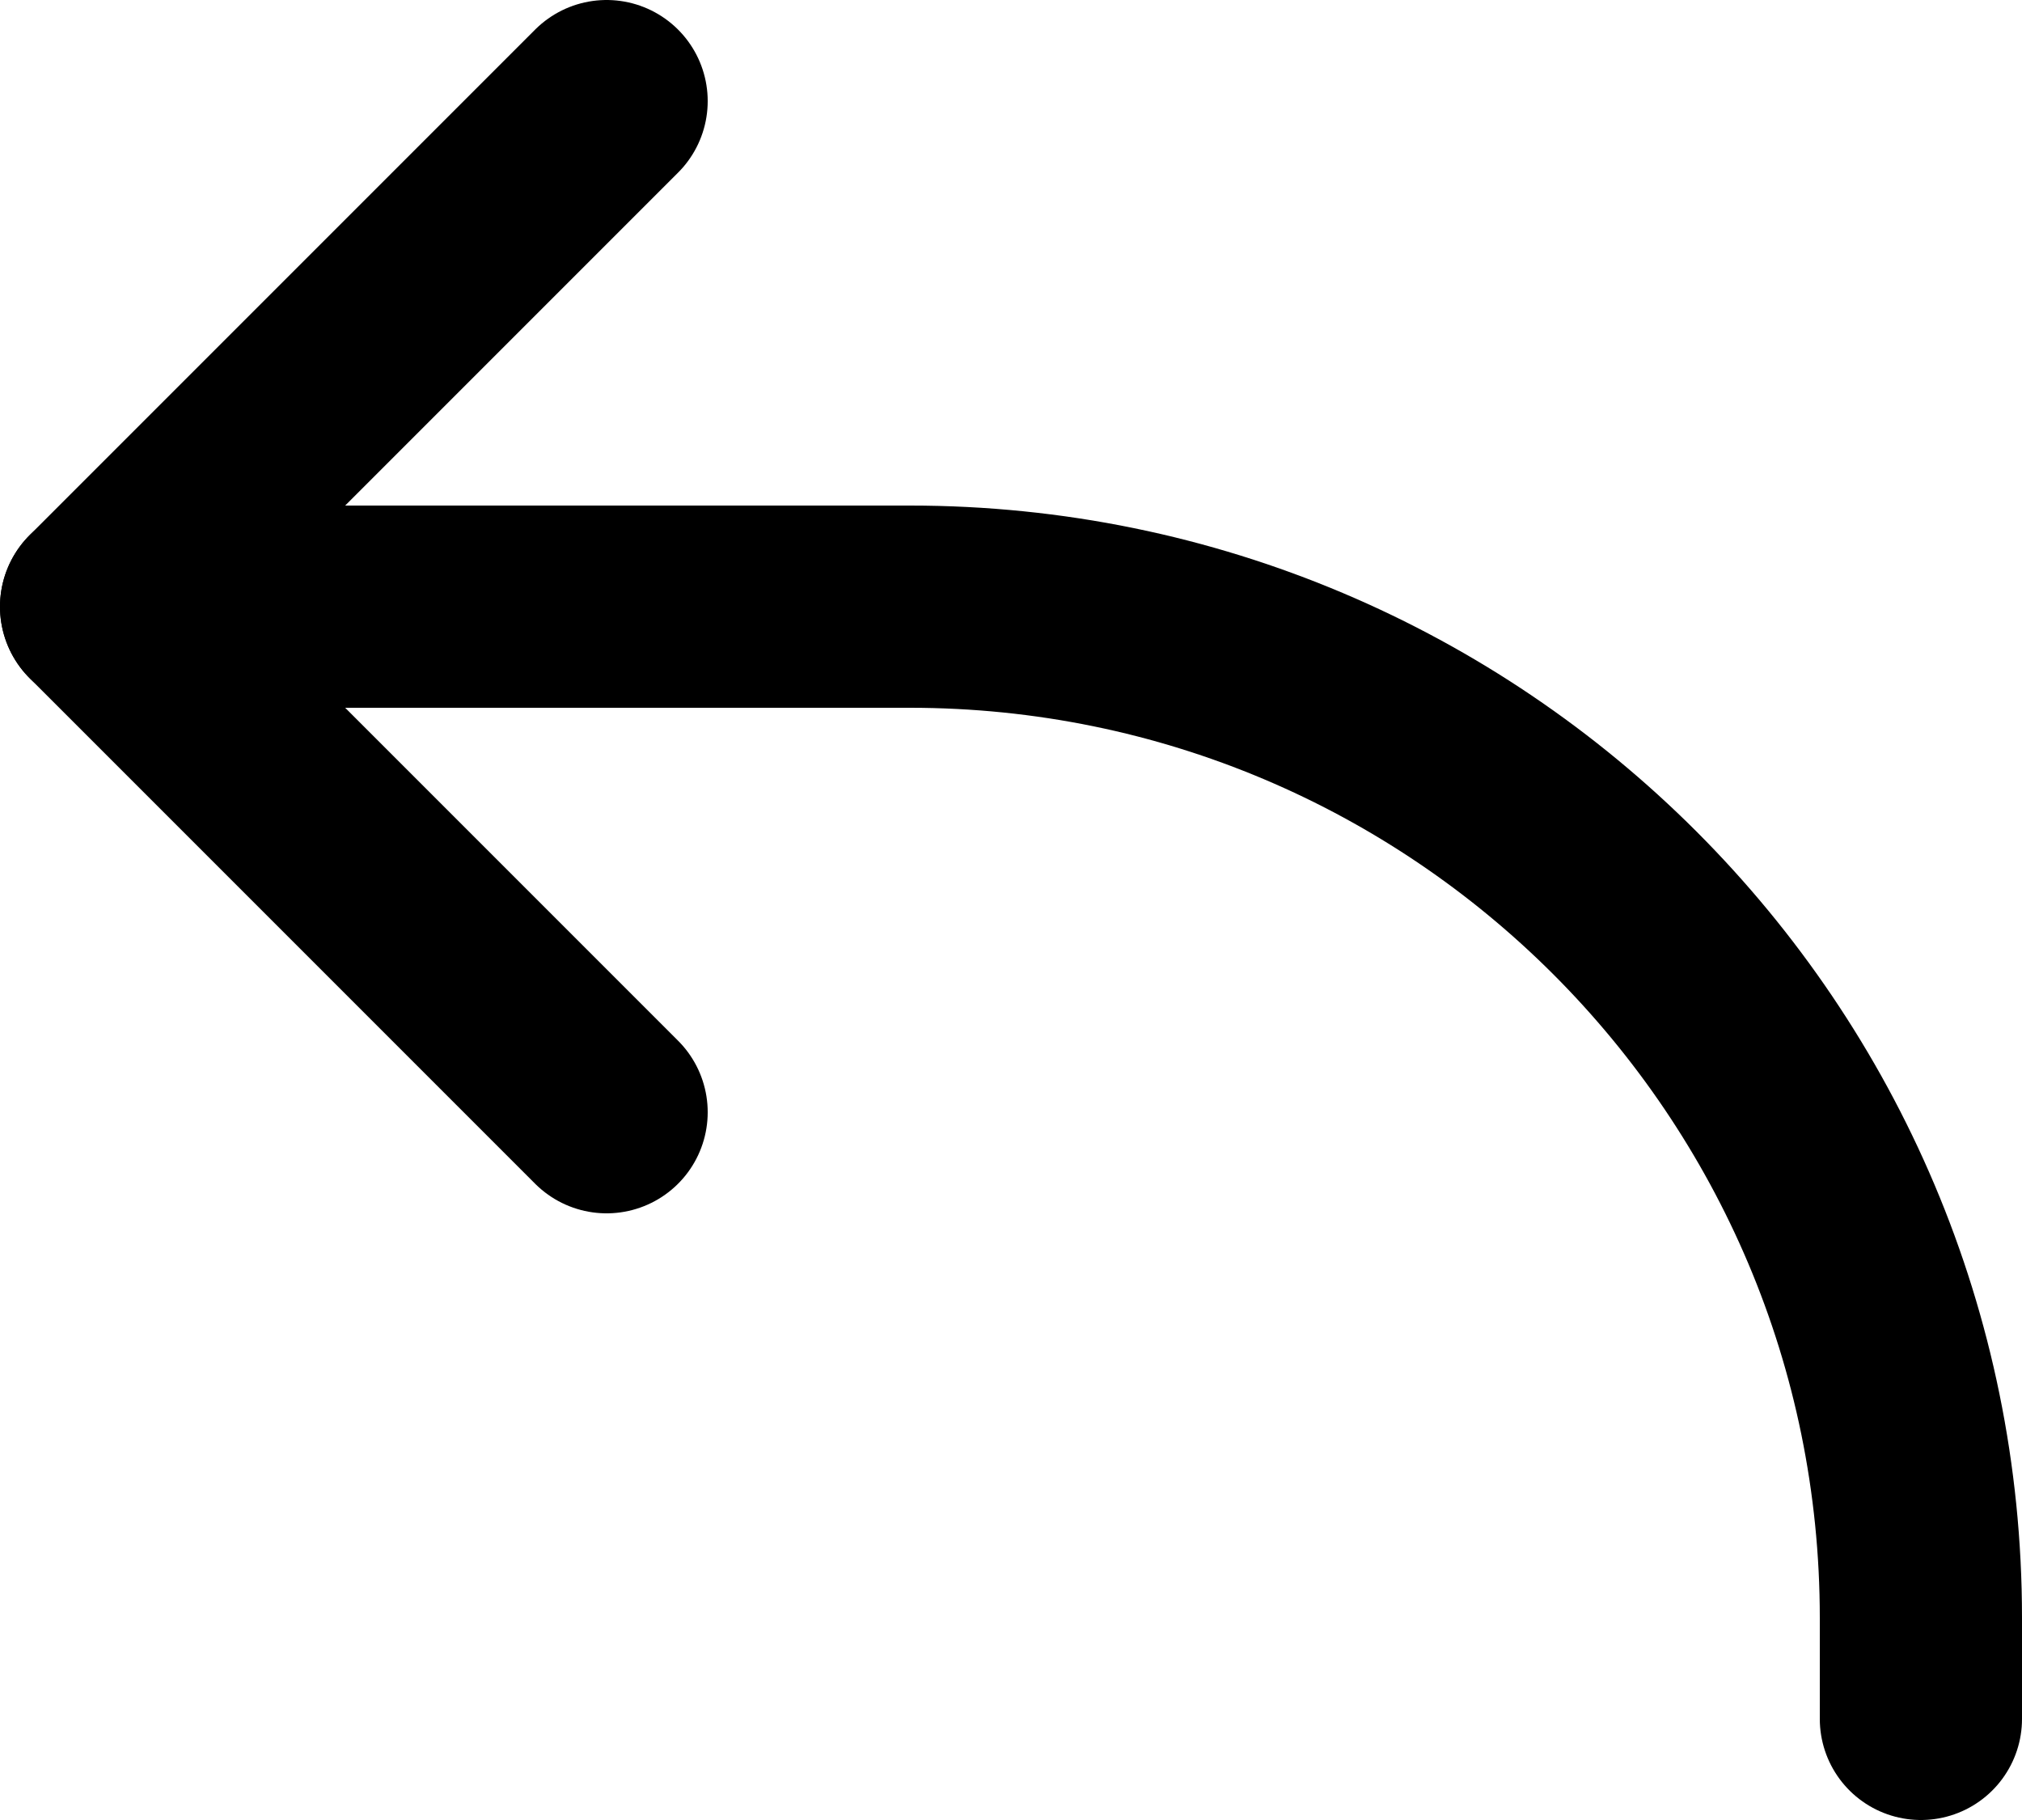
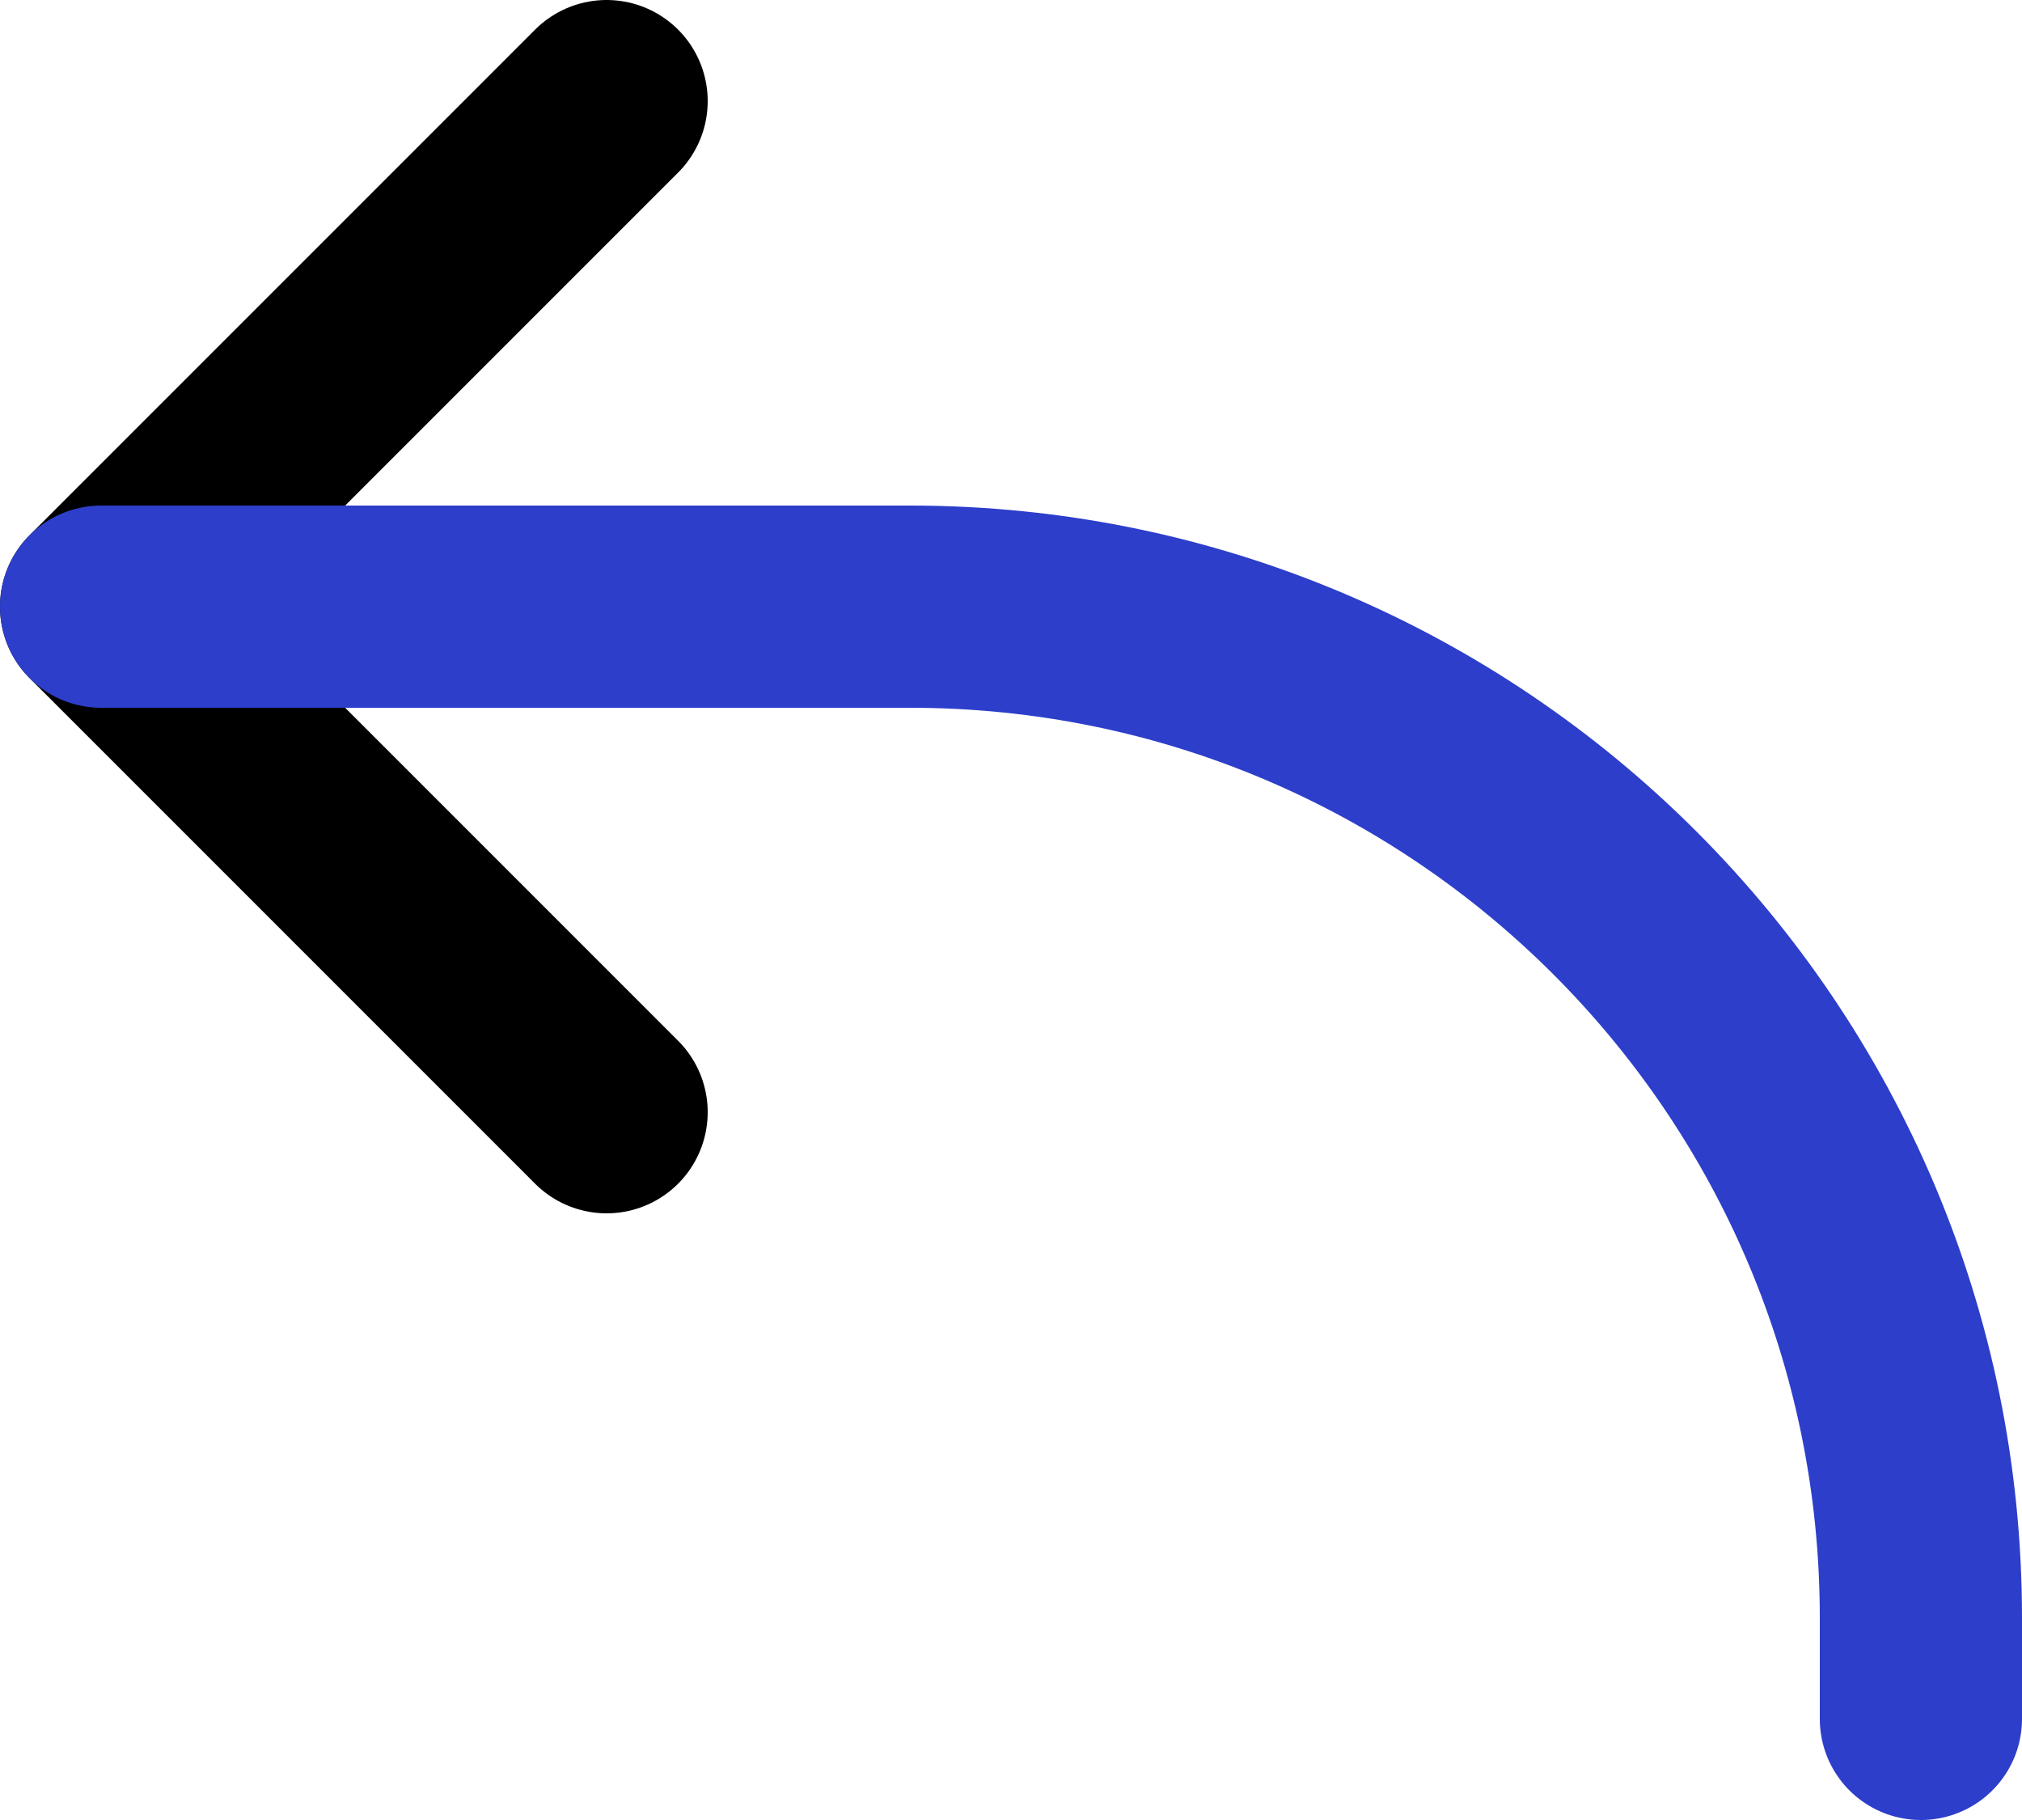
<svg xmlns="http://www.w3.org/2000/svg" width="20" height="18" viewBox="0 0 20 18" fill="none">
  <path d="M6 1L1 6L6 11" stroke="black" stroke-width="2" stroke-linecap="round" stroke-linejoin="round" />
-   <path d="M1 6H9C14.523 6 19 10.477 19 16V17" stroke="black" stroke-width="2" stroke-linecap="round" stroke-linejoin="round" />
+   <path d="M1 6H9C14.523 6 19 10.477 19 16V17" stroke="#2d3eca" stroke-width="2" stroke-linecap="round" stroke-linejoin="round" />
</svg>
